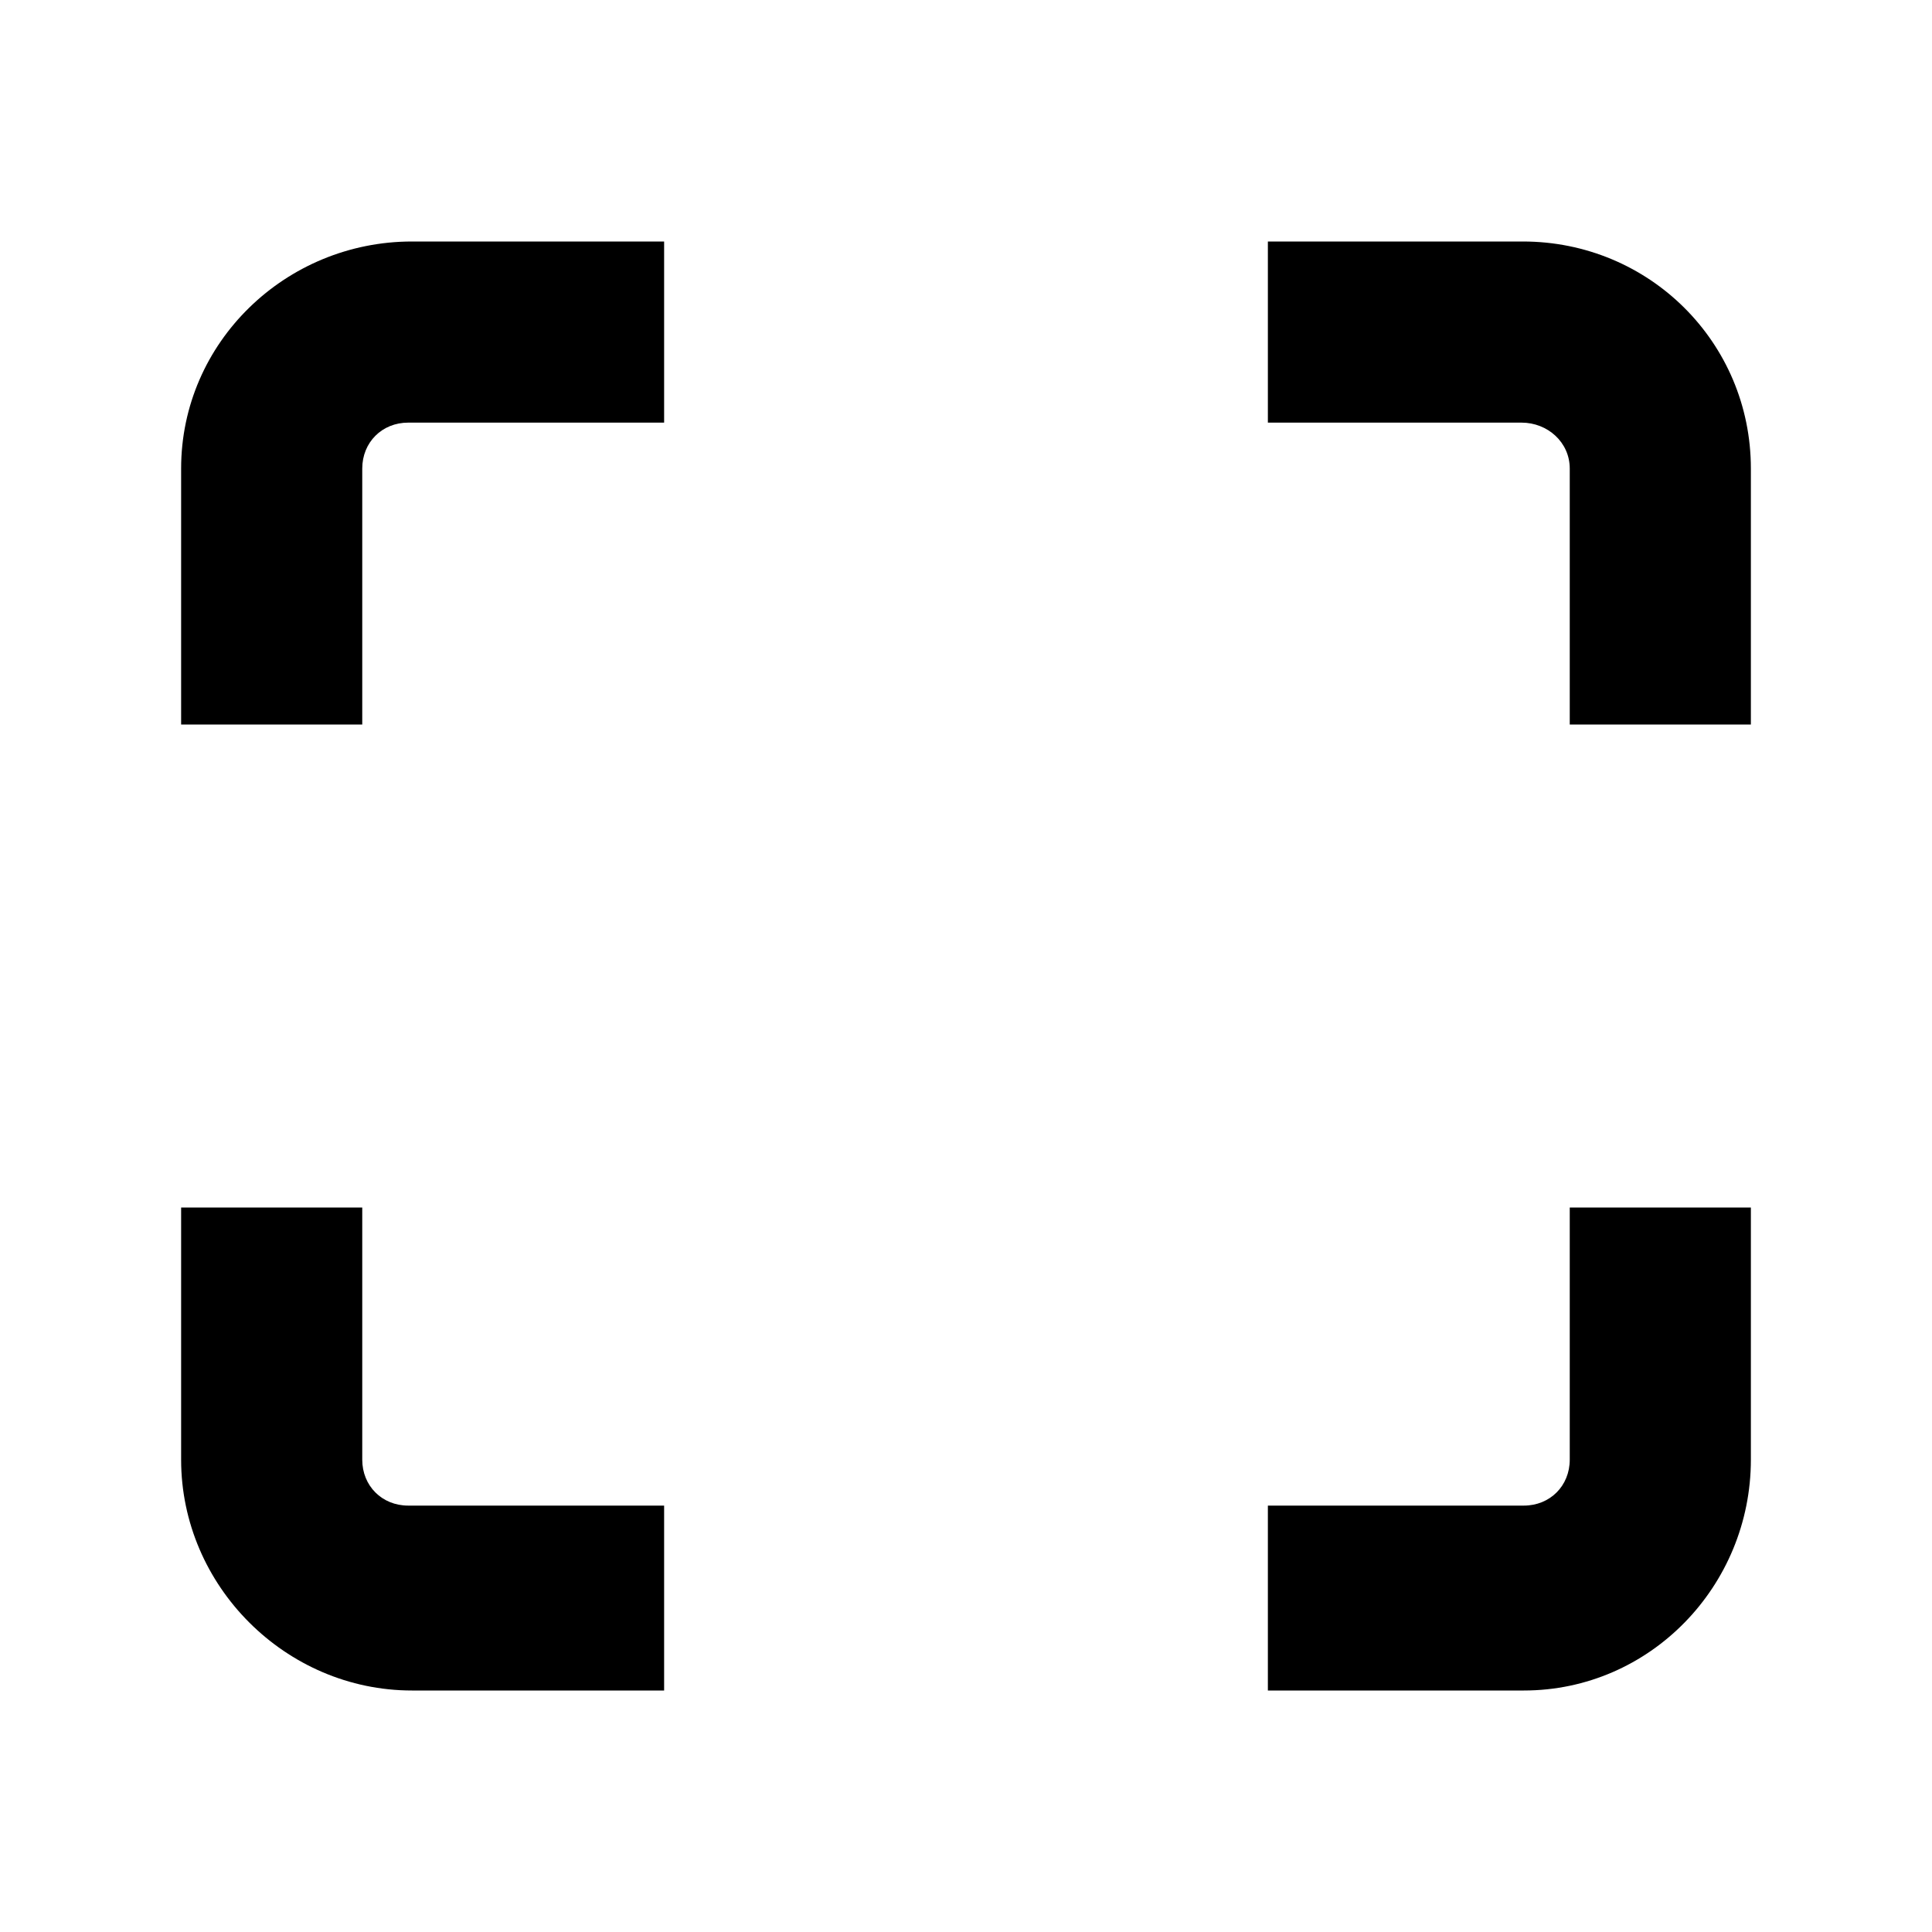
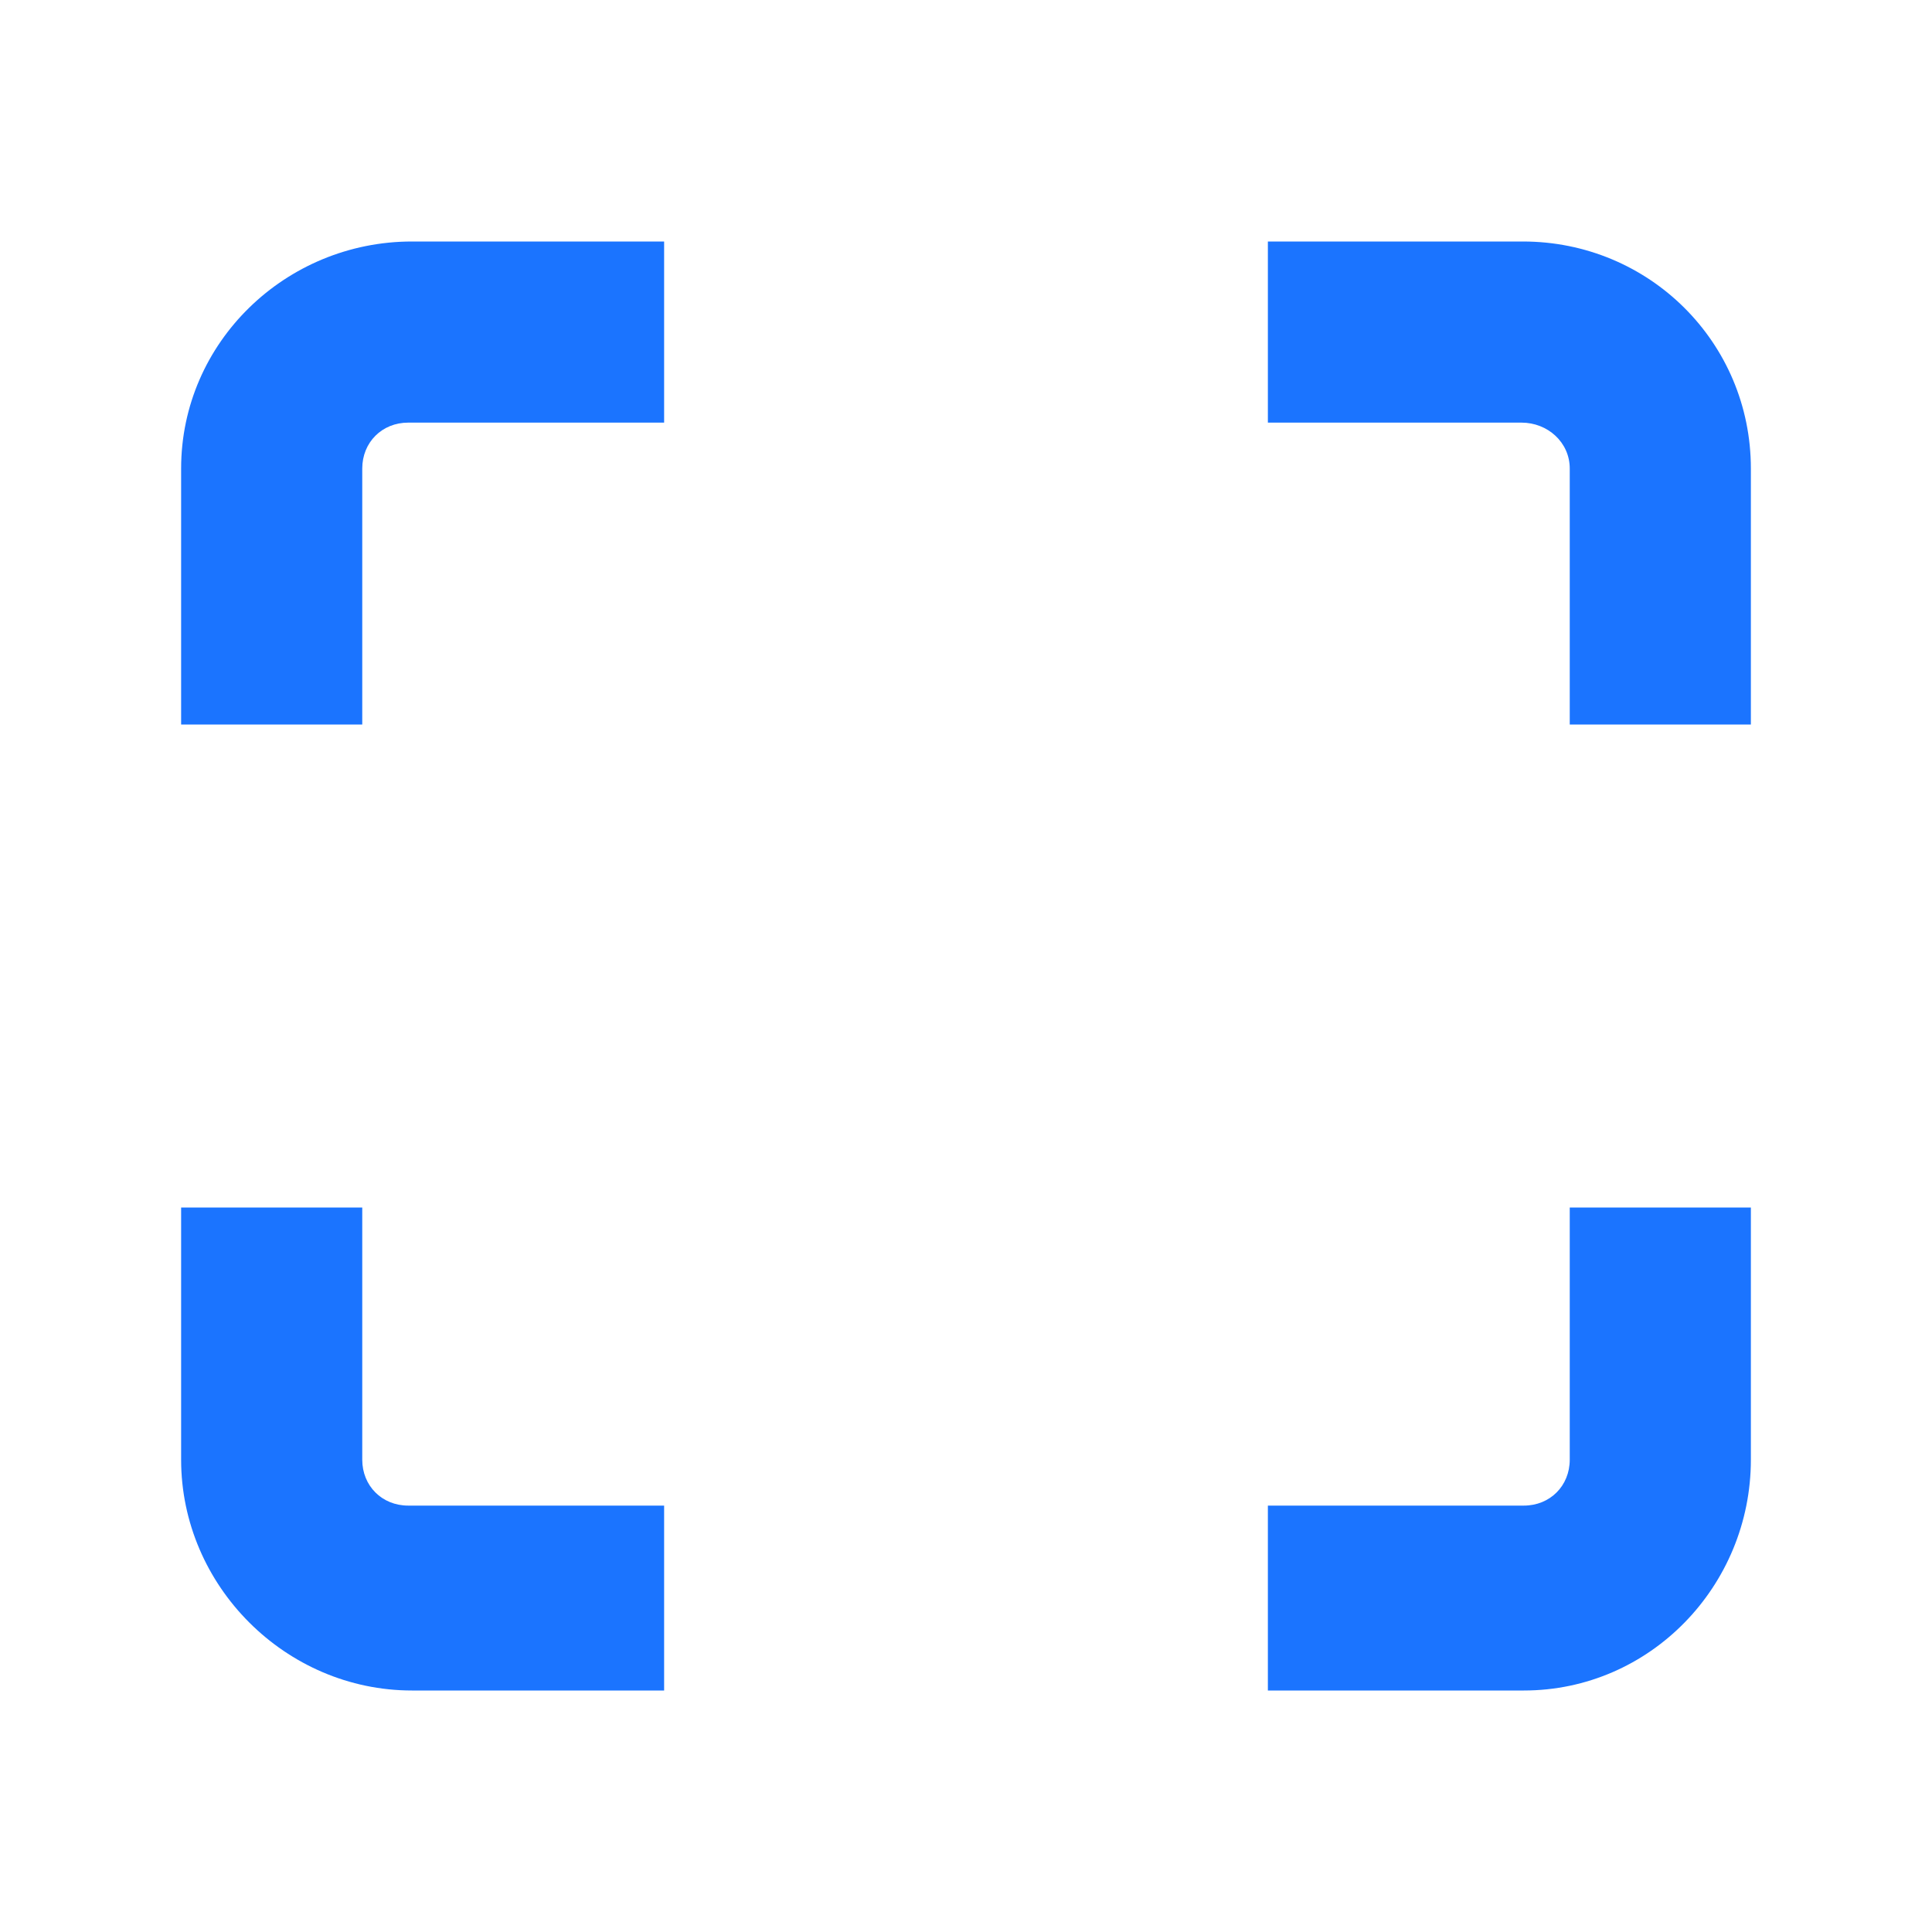
<svg xmlns="http://www.w3.org/2000/svg" version="1.1" id="Layer_1" x="0px" y="0px" width="512px" height="512px" viewBox="0 0 512 512" enable-background="new 0 0 512 512" xml:space="preserve">
-   <g>
+   <g fill="#1b74ff" fill-opacity="1">
    <path d="M96,124.171c0-6.938,5.232-12.171,12.171-12.171H176V64h-66.829C75.717,64,48,90.717,48,124.171V192h48V124.171z" />
    <path d="M403.579,64H336v48h67.219c6.938,0,12.781,5.232,12.781,12.171V192h48v-67.829C464,90.717,437.033,64,403.579,64z" />
    <path d="M416,386.829c0,6.938-5.232,12.171-12.171,12.171H336v49h67.829C437.283,448,464,420.283,464,386.829V320h-48V386.829z" />
    <path d="M108.171,399C101.232,399,96,393.768,96,386.829V320H48v66.829C48,420.283,75.717,448,109.171,448H176v-49H108.171z" />
  </g>
</svg>
